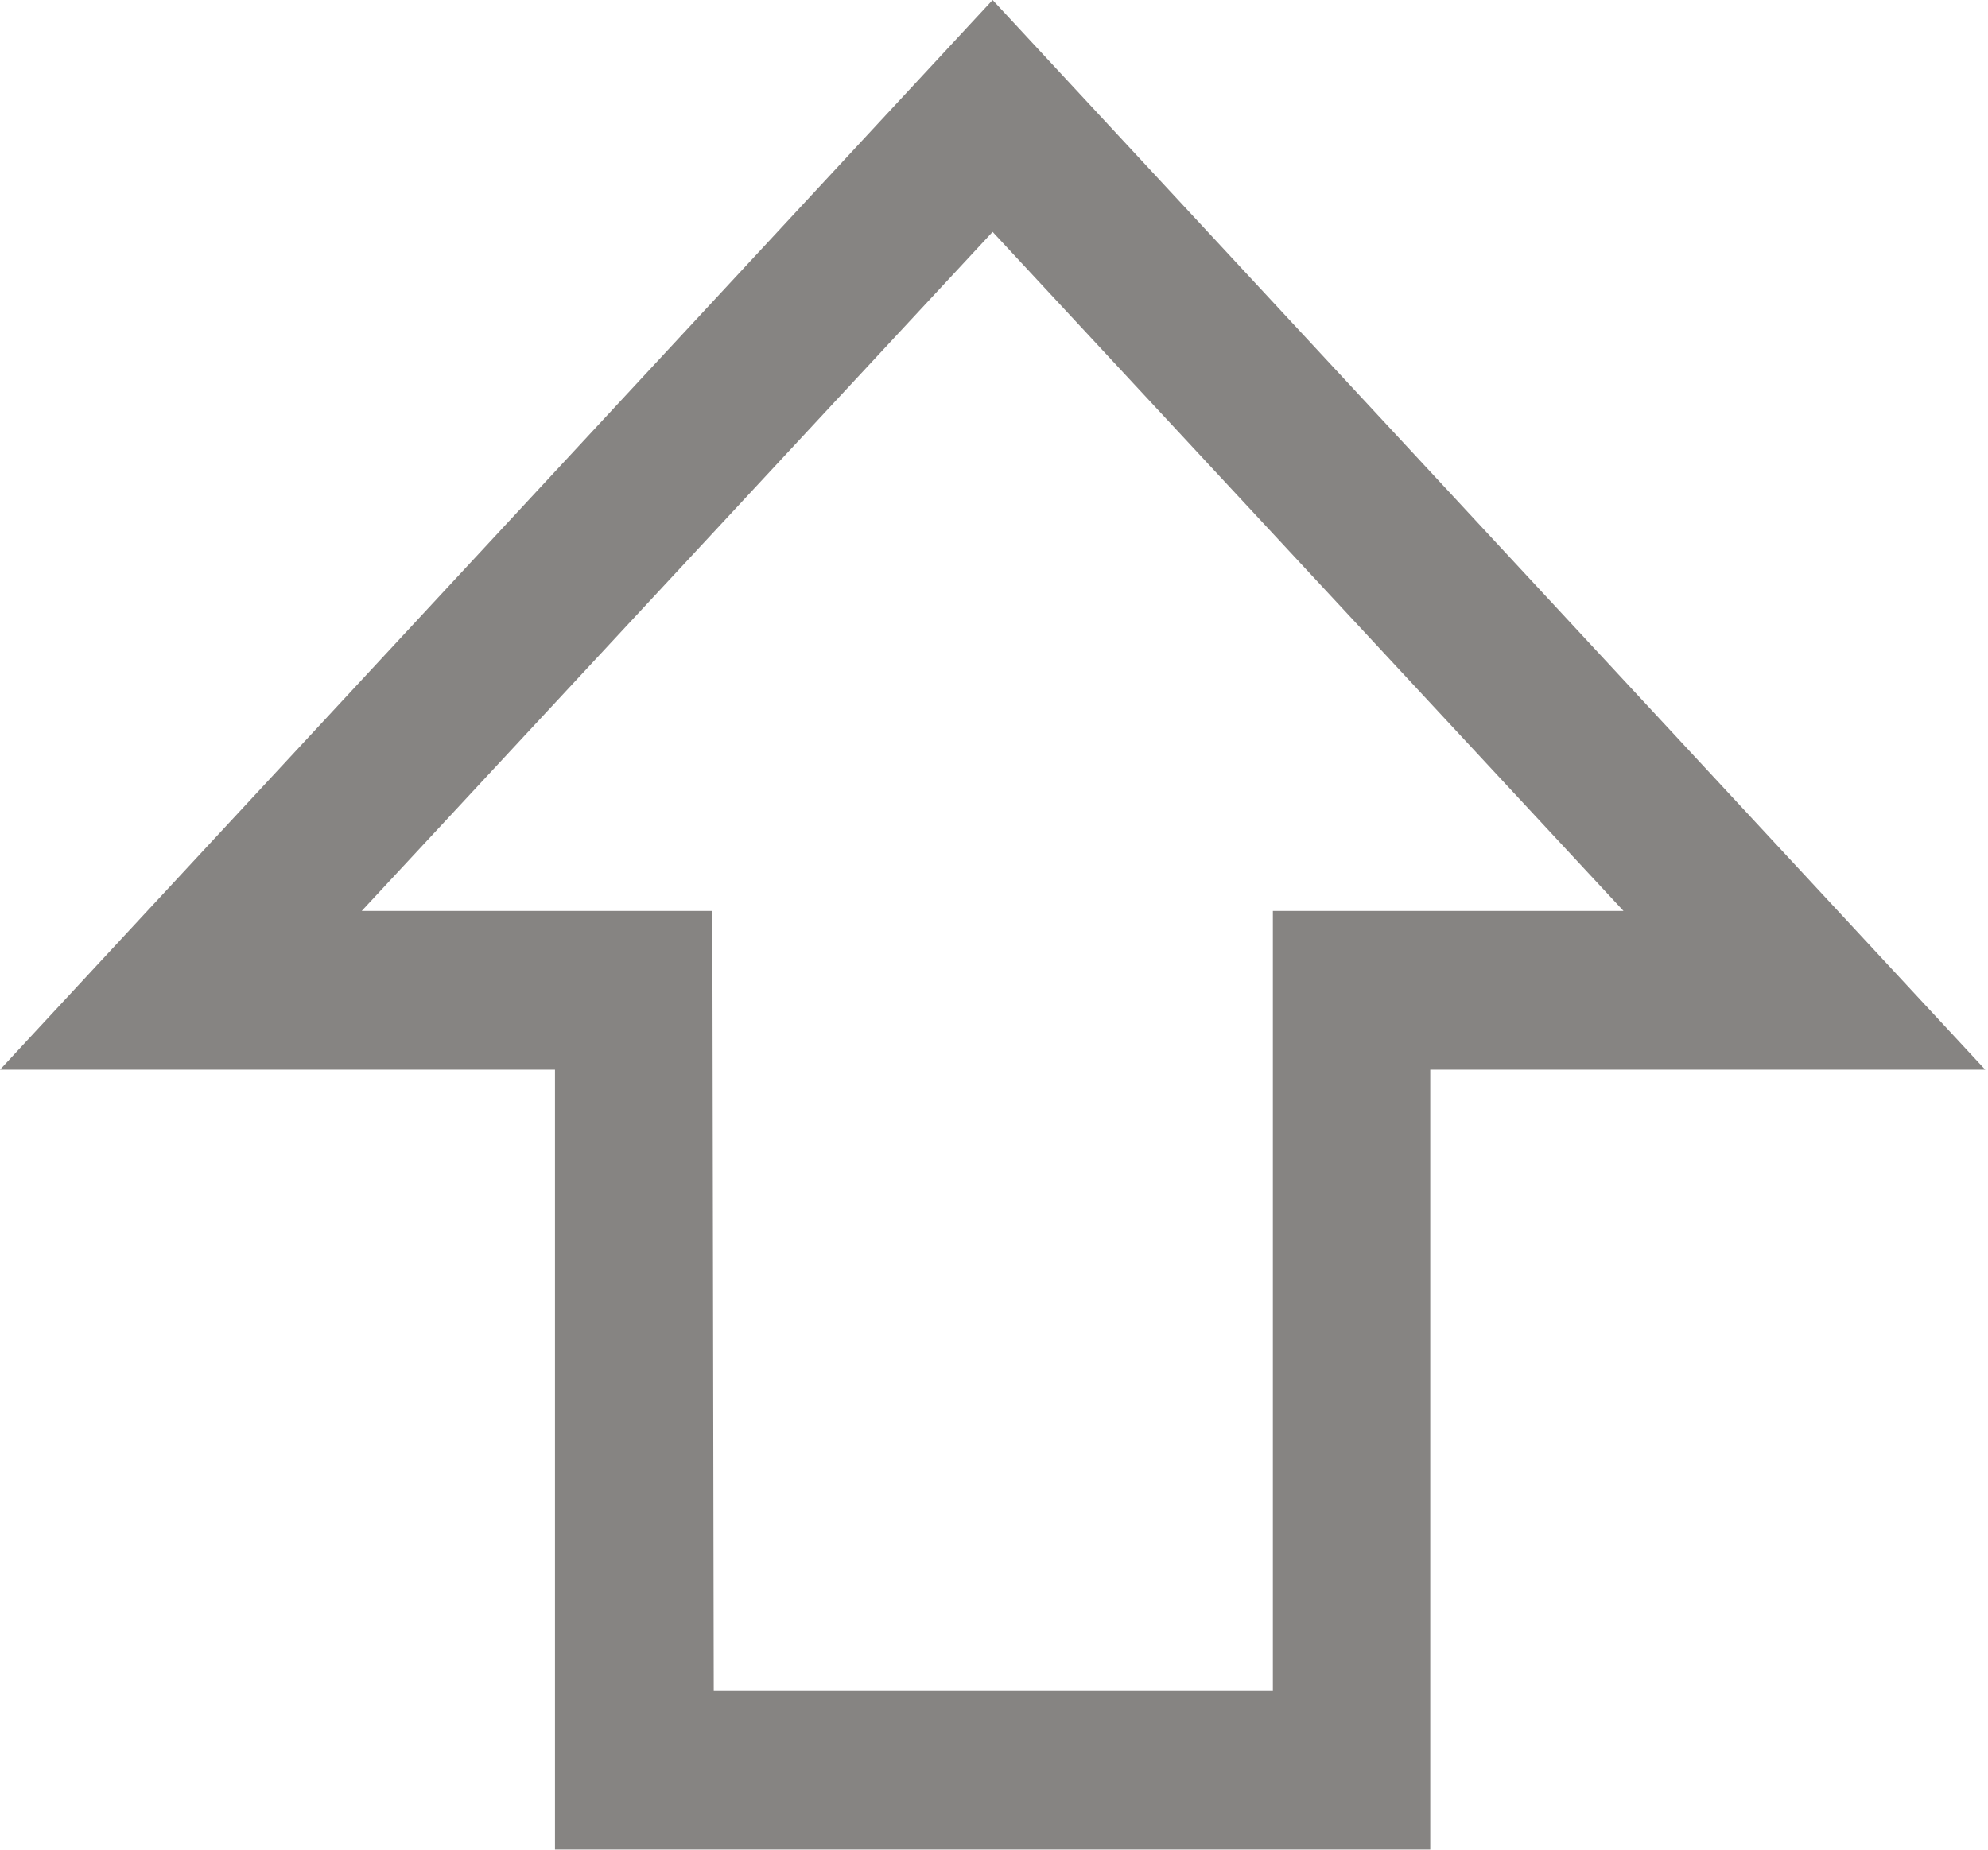
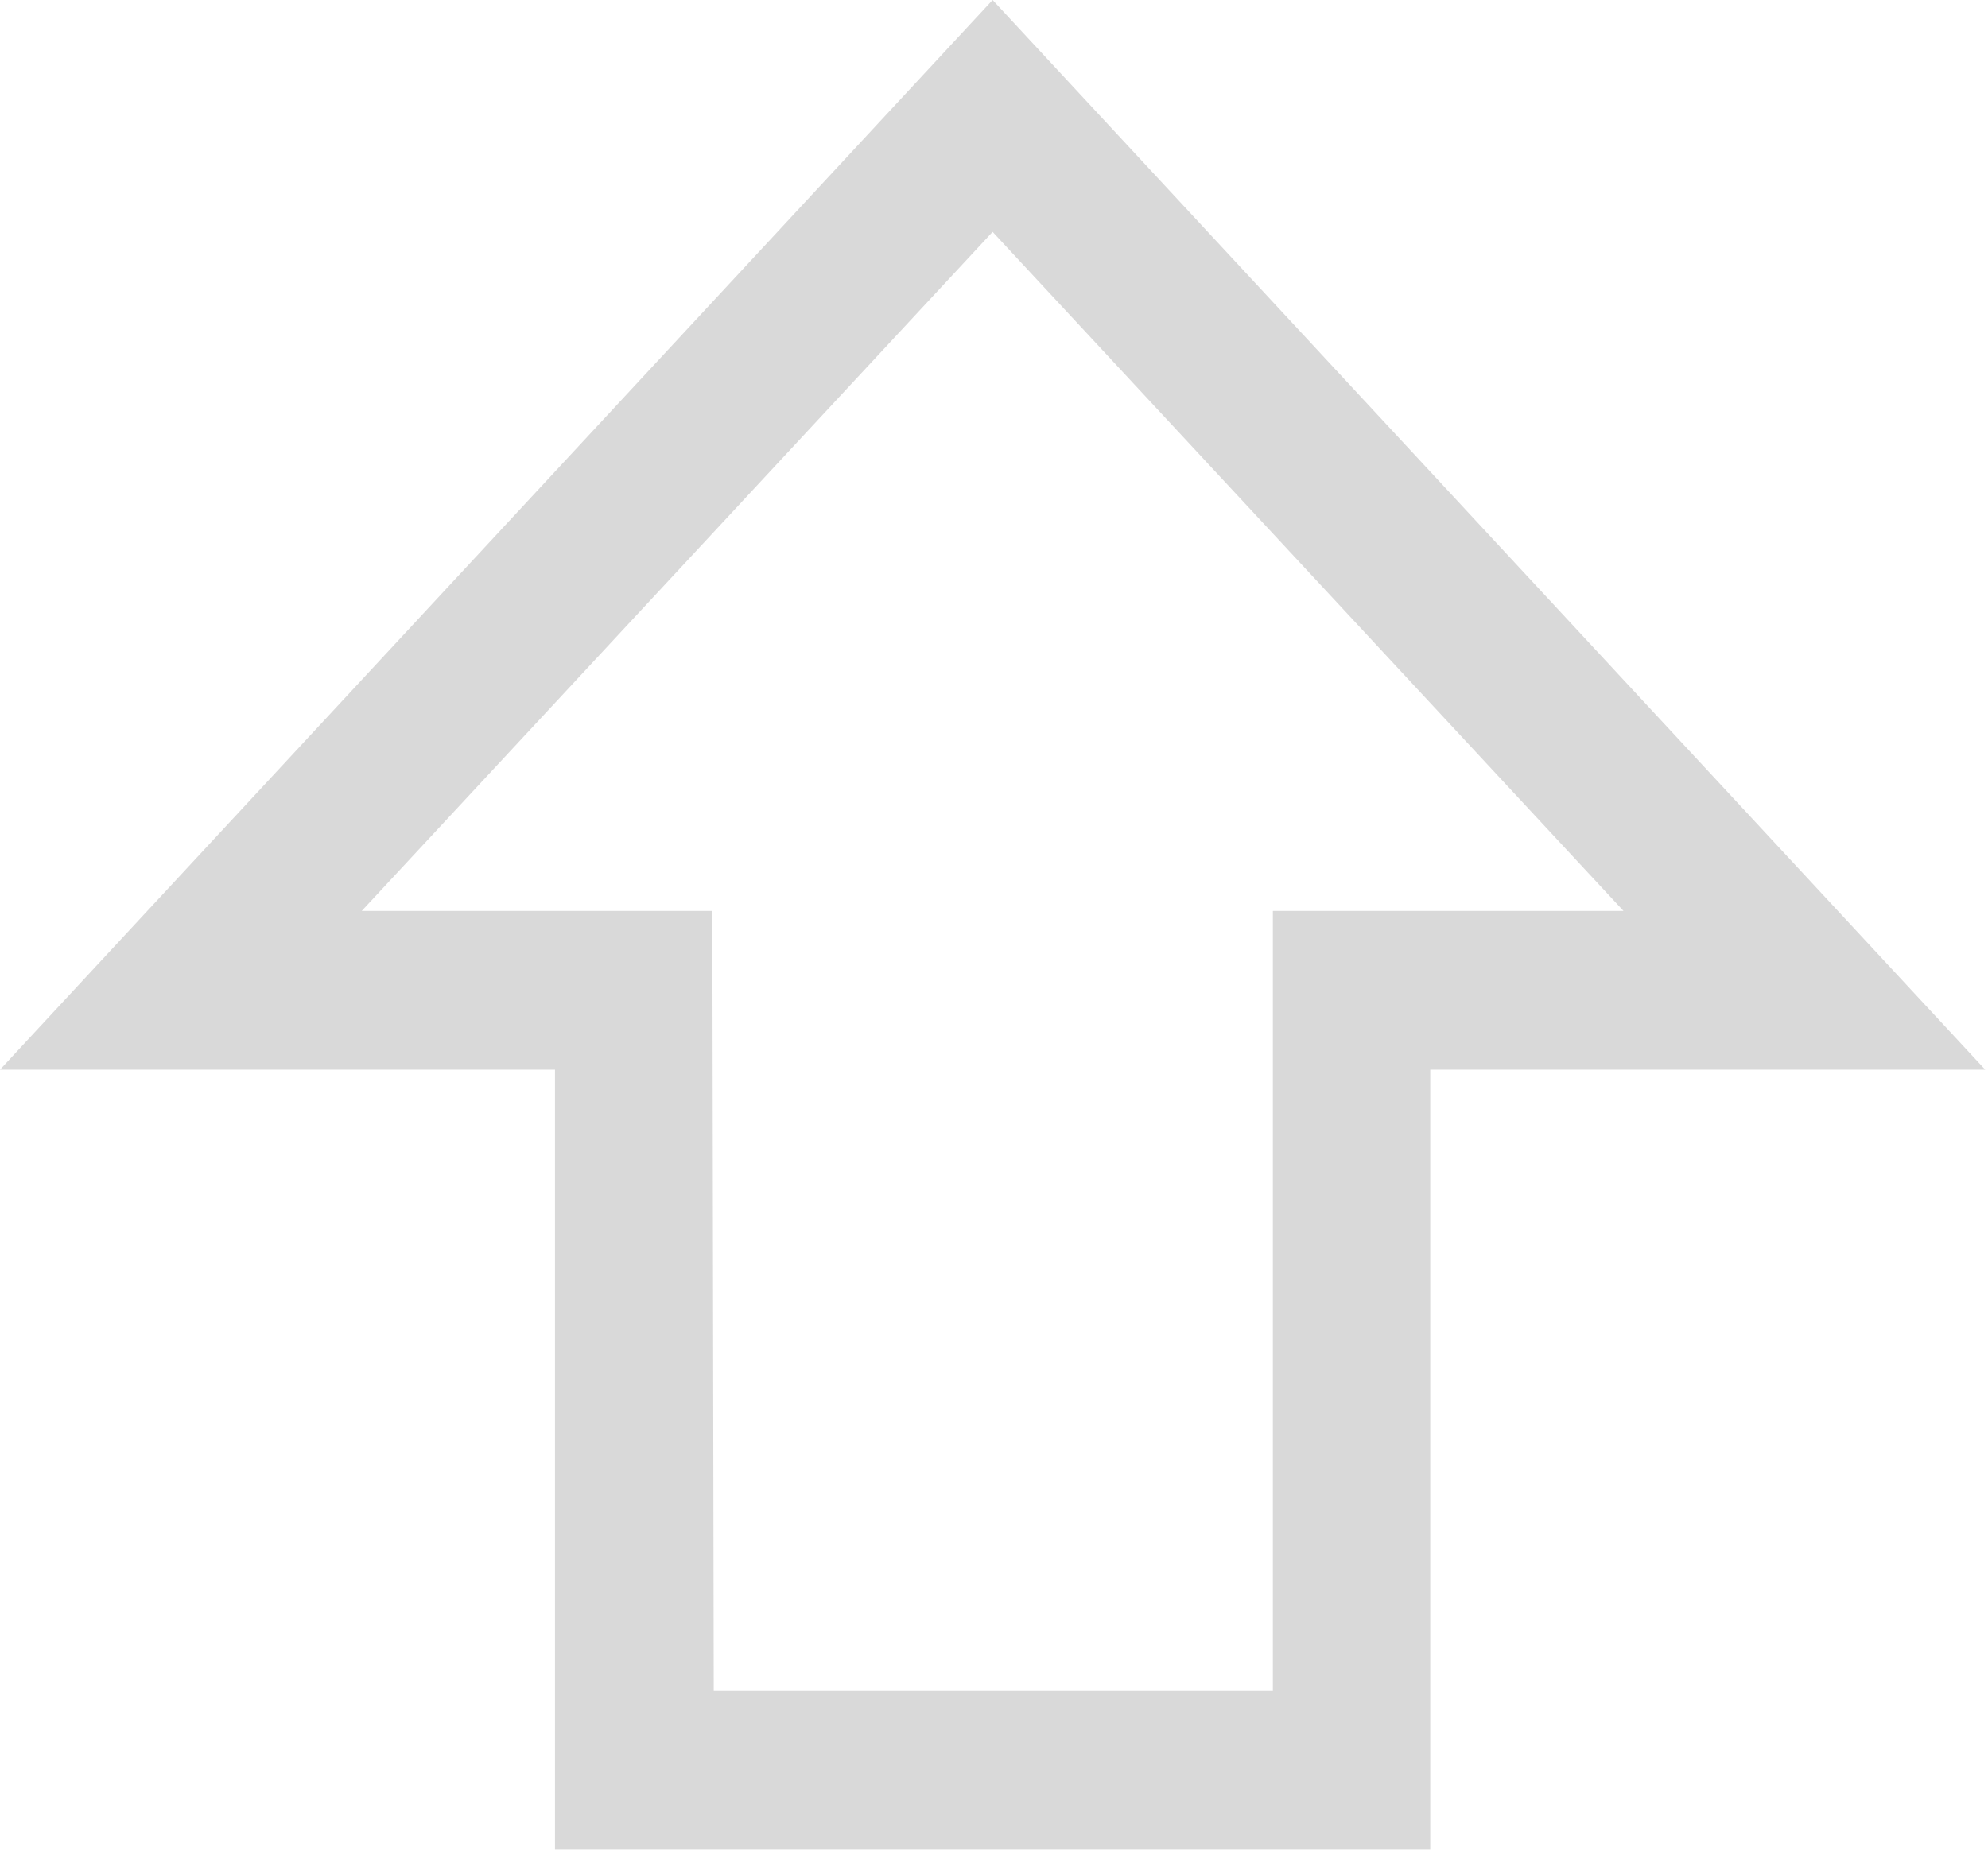
<svg xmlns="http://www.w3.org/2000/svg" version="1.1" id="Layer_1" x="0px" y="0px" viewBox="-427 84 144 134" enable-background="new -427 84 144 134" xml:space="preserve">
  <g>
    <rect x="-427" y="84" fill="none" width="144" height="134" />
    <g>
-       <path fill="#868482" d="M-323.4,218h-63.4v-56.5H-427l71.9-77.5l71.9,77.5h-40.2L-323.4,218L-323.4,218z M-375.3,206.5h40.5v-56.5    h25.4l-45.7-49.2l-45.7,49.2h25.4L-375.3,206.5L-375.3,206.5z" />
+       <path fill="#d9d9d9" d="M-323.4,218h-63.4v-56.5H-427l71.9-77.5l71.9,77.5h-40.2L-323.4,218L-323.4,218z M-375.3,206.5h40.5v-56.5    h25.4l-45.7-49.2l-45.7,49.2h25.4L-375.3,206.5L-375.3,206.5z" />
    </g>
  </g>
</svg>
